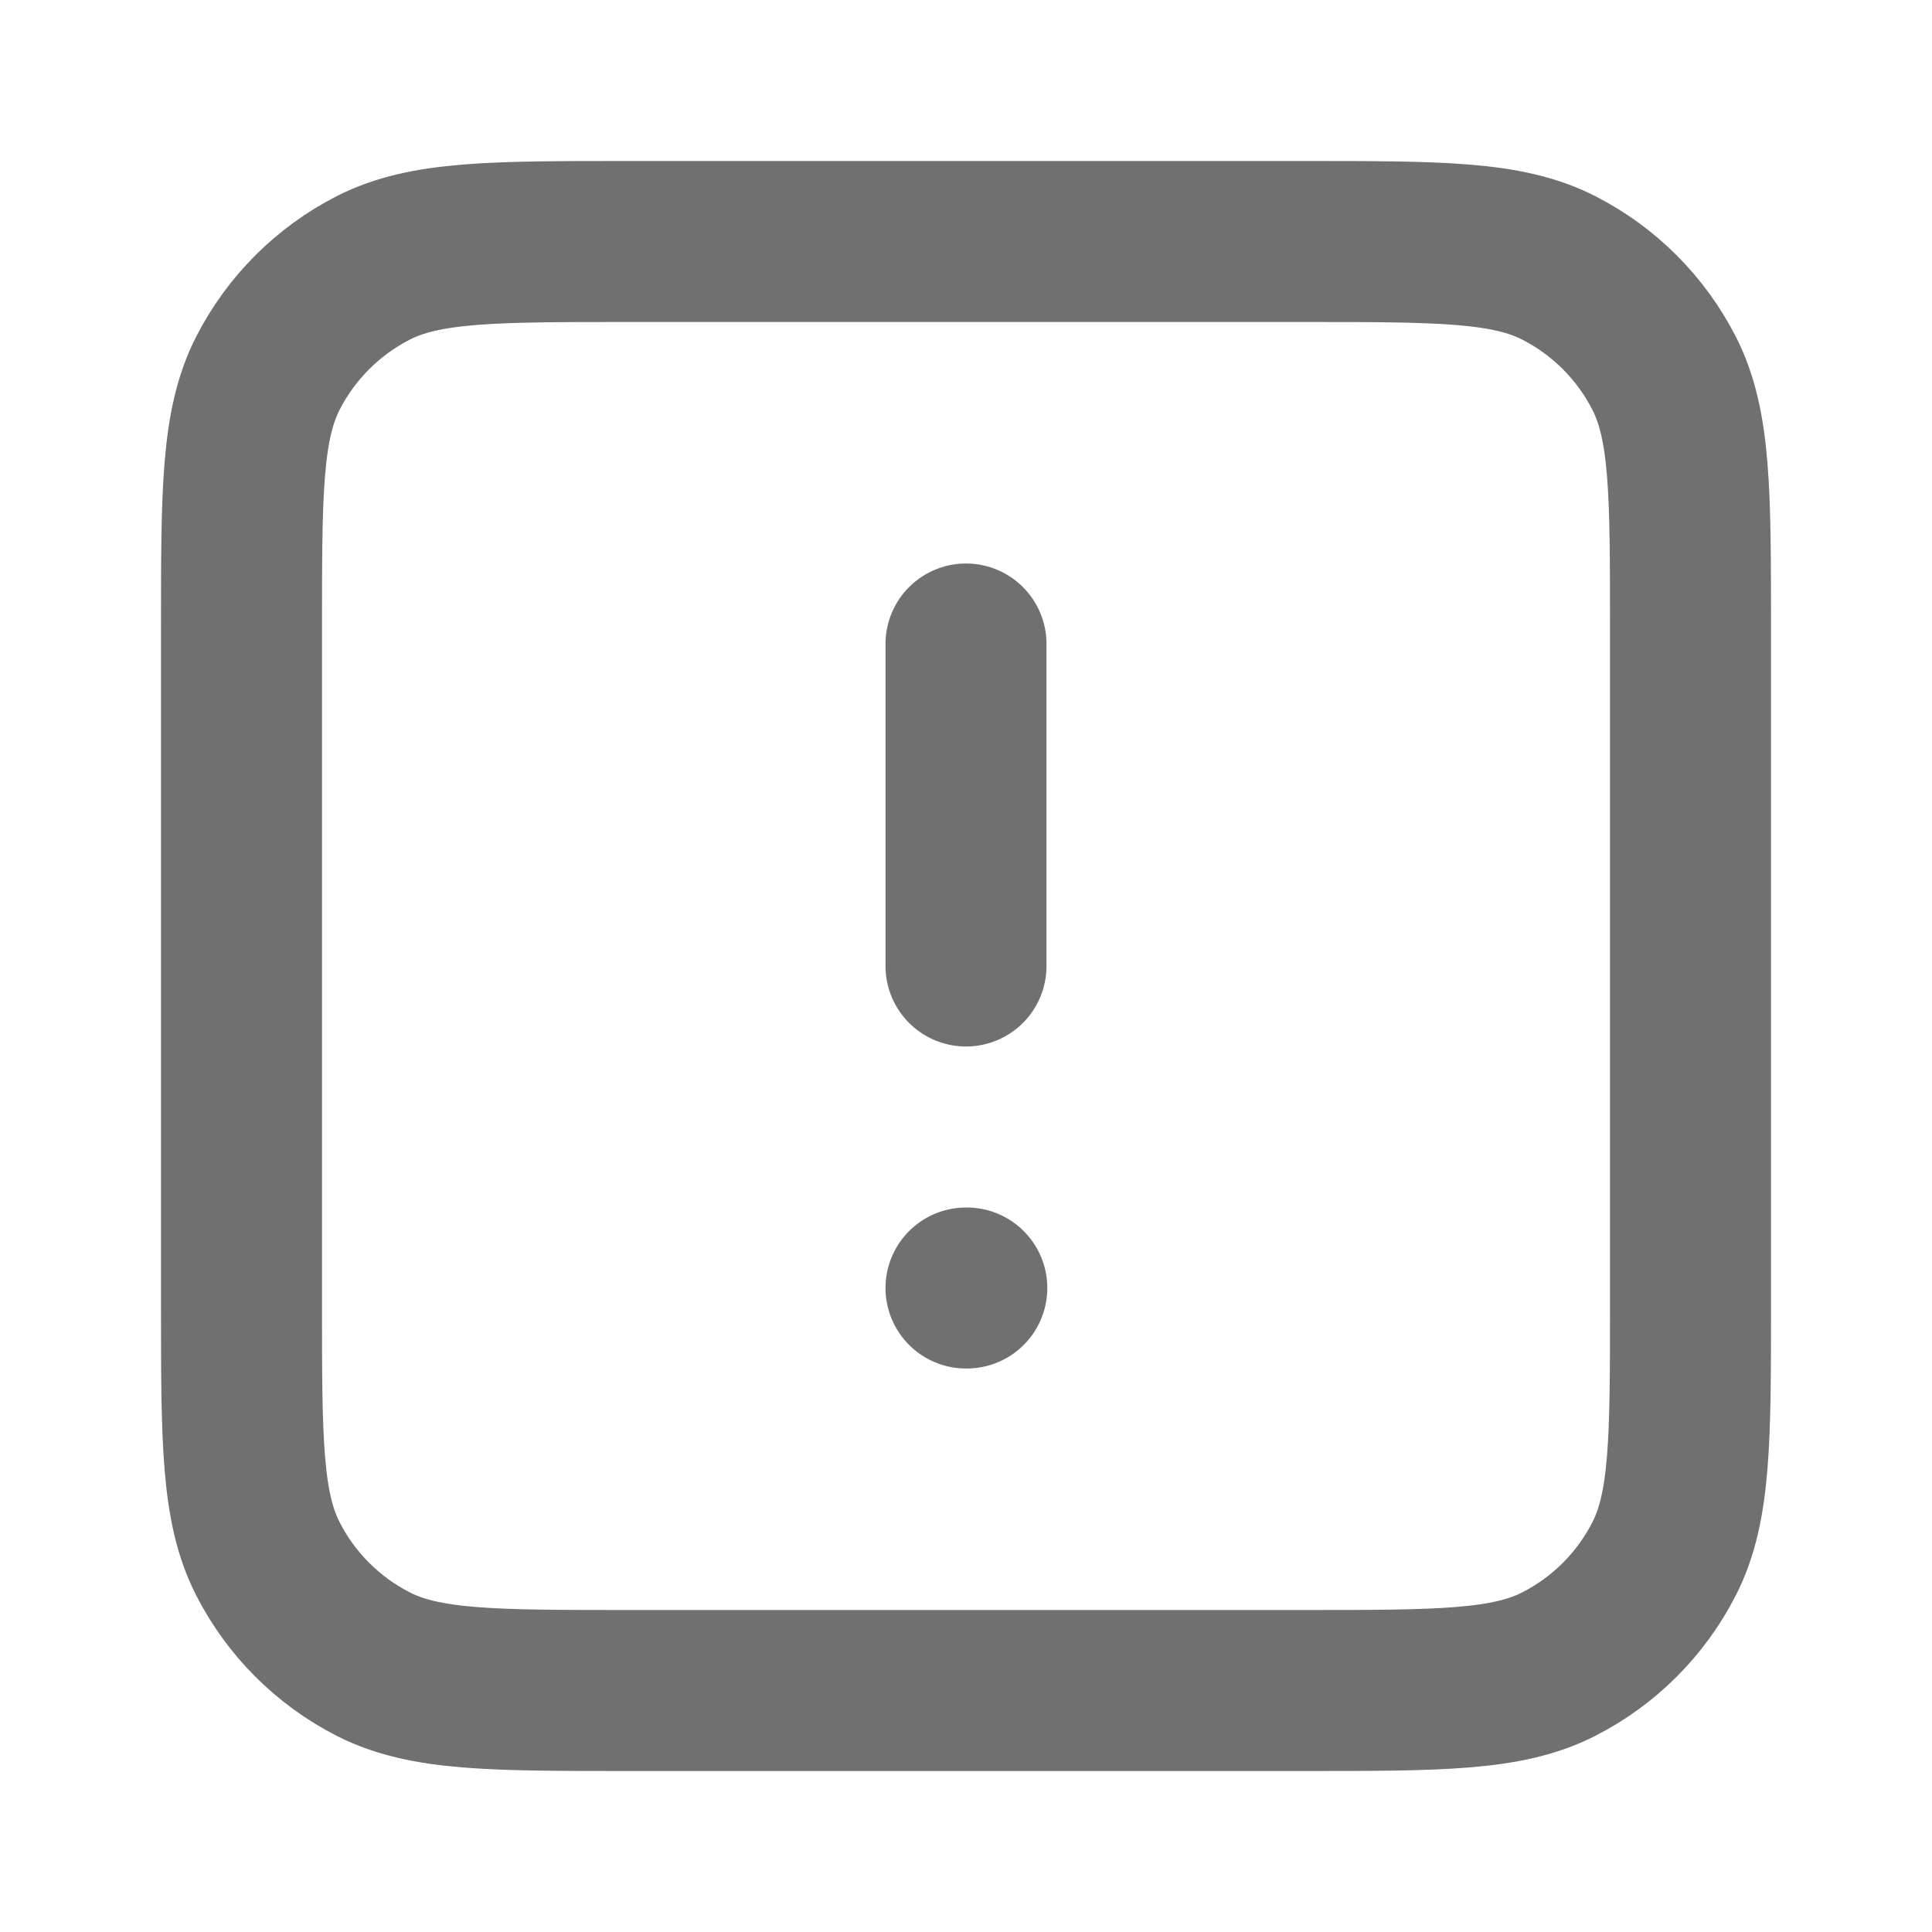
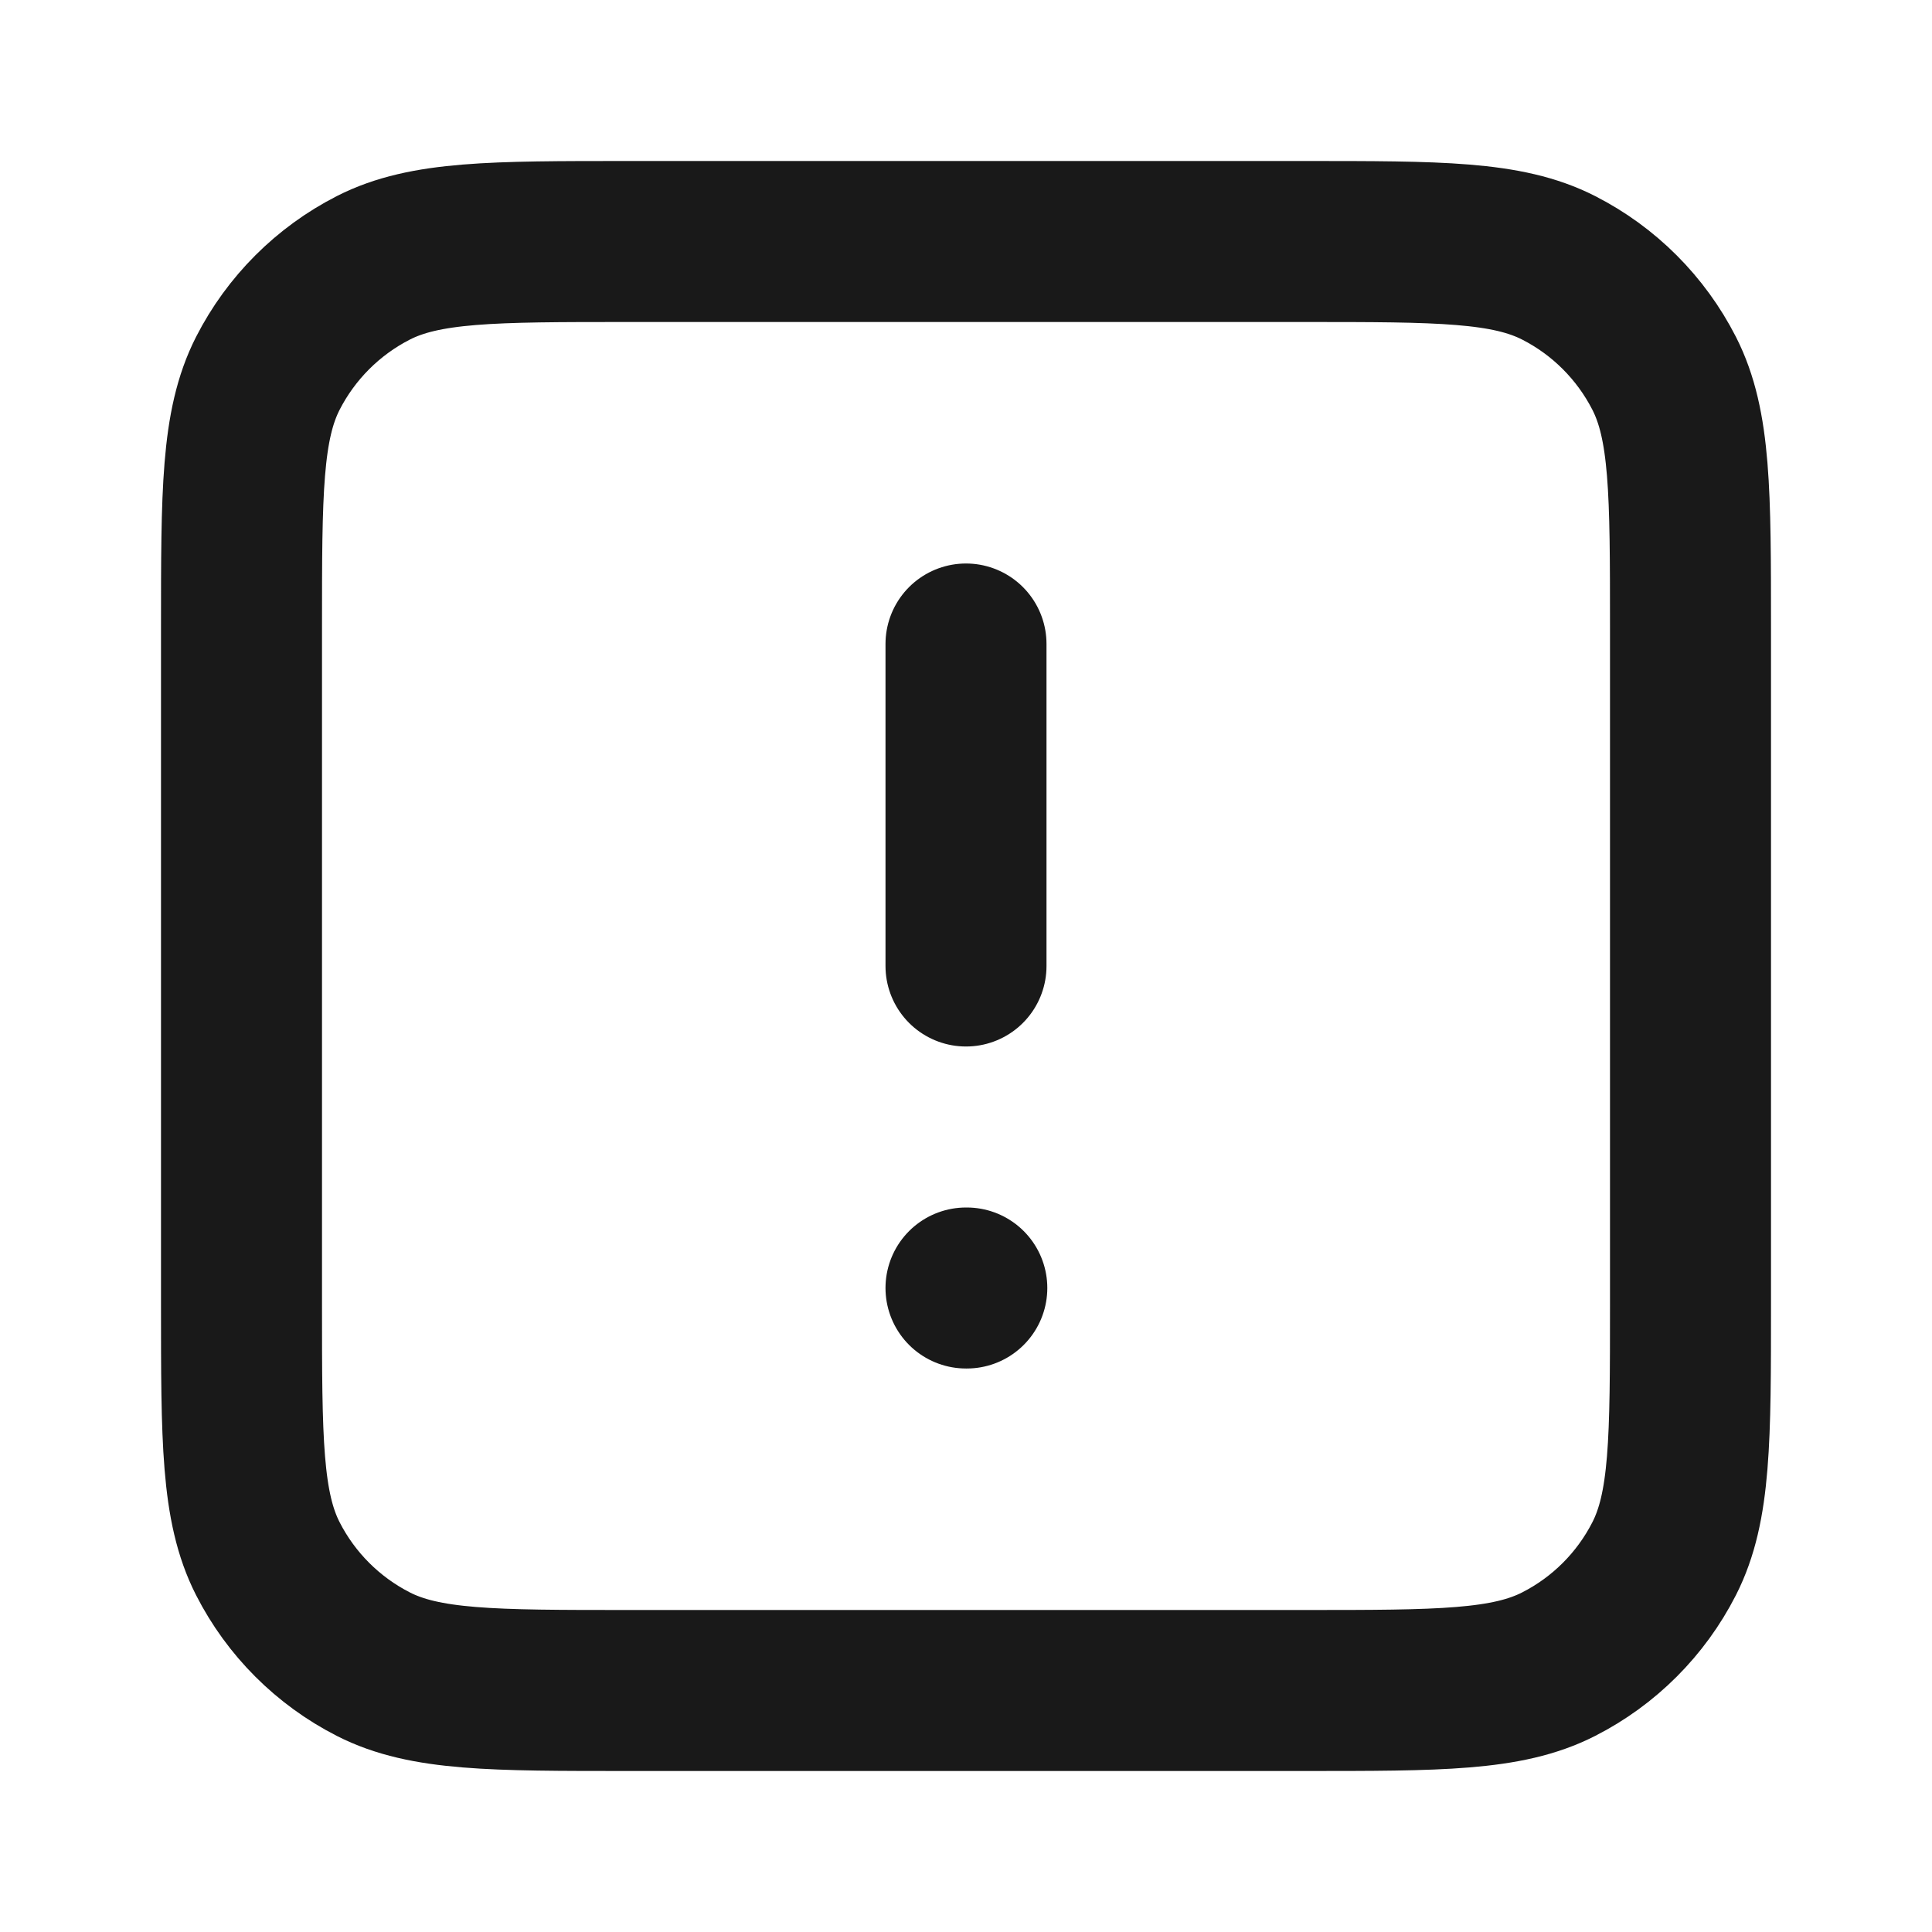
<svg xmlns="http://www.w3.org/2000/svg" width="24" height="24" viewBox="0 0 24 24" fill="none">
  <mask id="mask0_23_89" style="mask-type:alpha" maskUnits="userSpaceOnUse" x="2" y="2" width="20" height="20">
    <path d="M12 8V12M12 16H12.01M7.8 21H16.2C17.88 21 18.72 21 19.362 20.673C19.927 20.385 20.385 19.927 20.673 19.362C21 18.72 21 17.88 21 16.2V7.8C21 6.12 21 5.28 20.673 4.638C20.385 4.074 19.927 3.615 19.362 3.327C18.72 3 17.88 3 16.2 3H7.8C6.12 3 5.28 3 4.638 3.327C4.074 3.615 3.615 4.074 3.327 4.638C3 5.28 3 6.12 3 7.8V16.2C3 17.88 3 18.72 3.327 19.362C3.615 19.927 4.074 20.385 4.638 20.673C5.28 21 6.12 21 7.8 21Z" stroke="#6C7E9D" stroke-width="2" stroke-linecap="round" stroke-linejoin="round" />
  </mask>
  <g mask="url(#mask0_23_89)">
-     <rect width="24" height="24" fill="currentColor" fill-opacity="0.56" />
+     <rect width="24" height="24" fill="currentColor" fill-opacity="0.9" />
  </g>
</svg>
